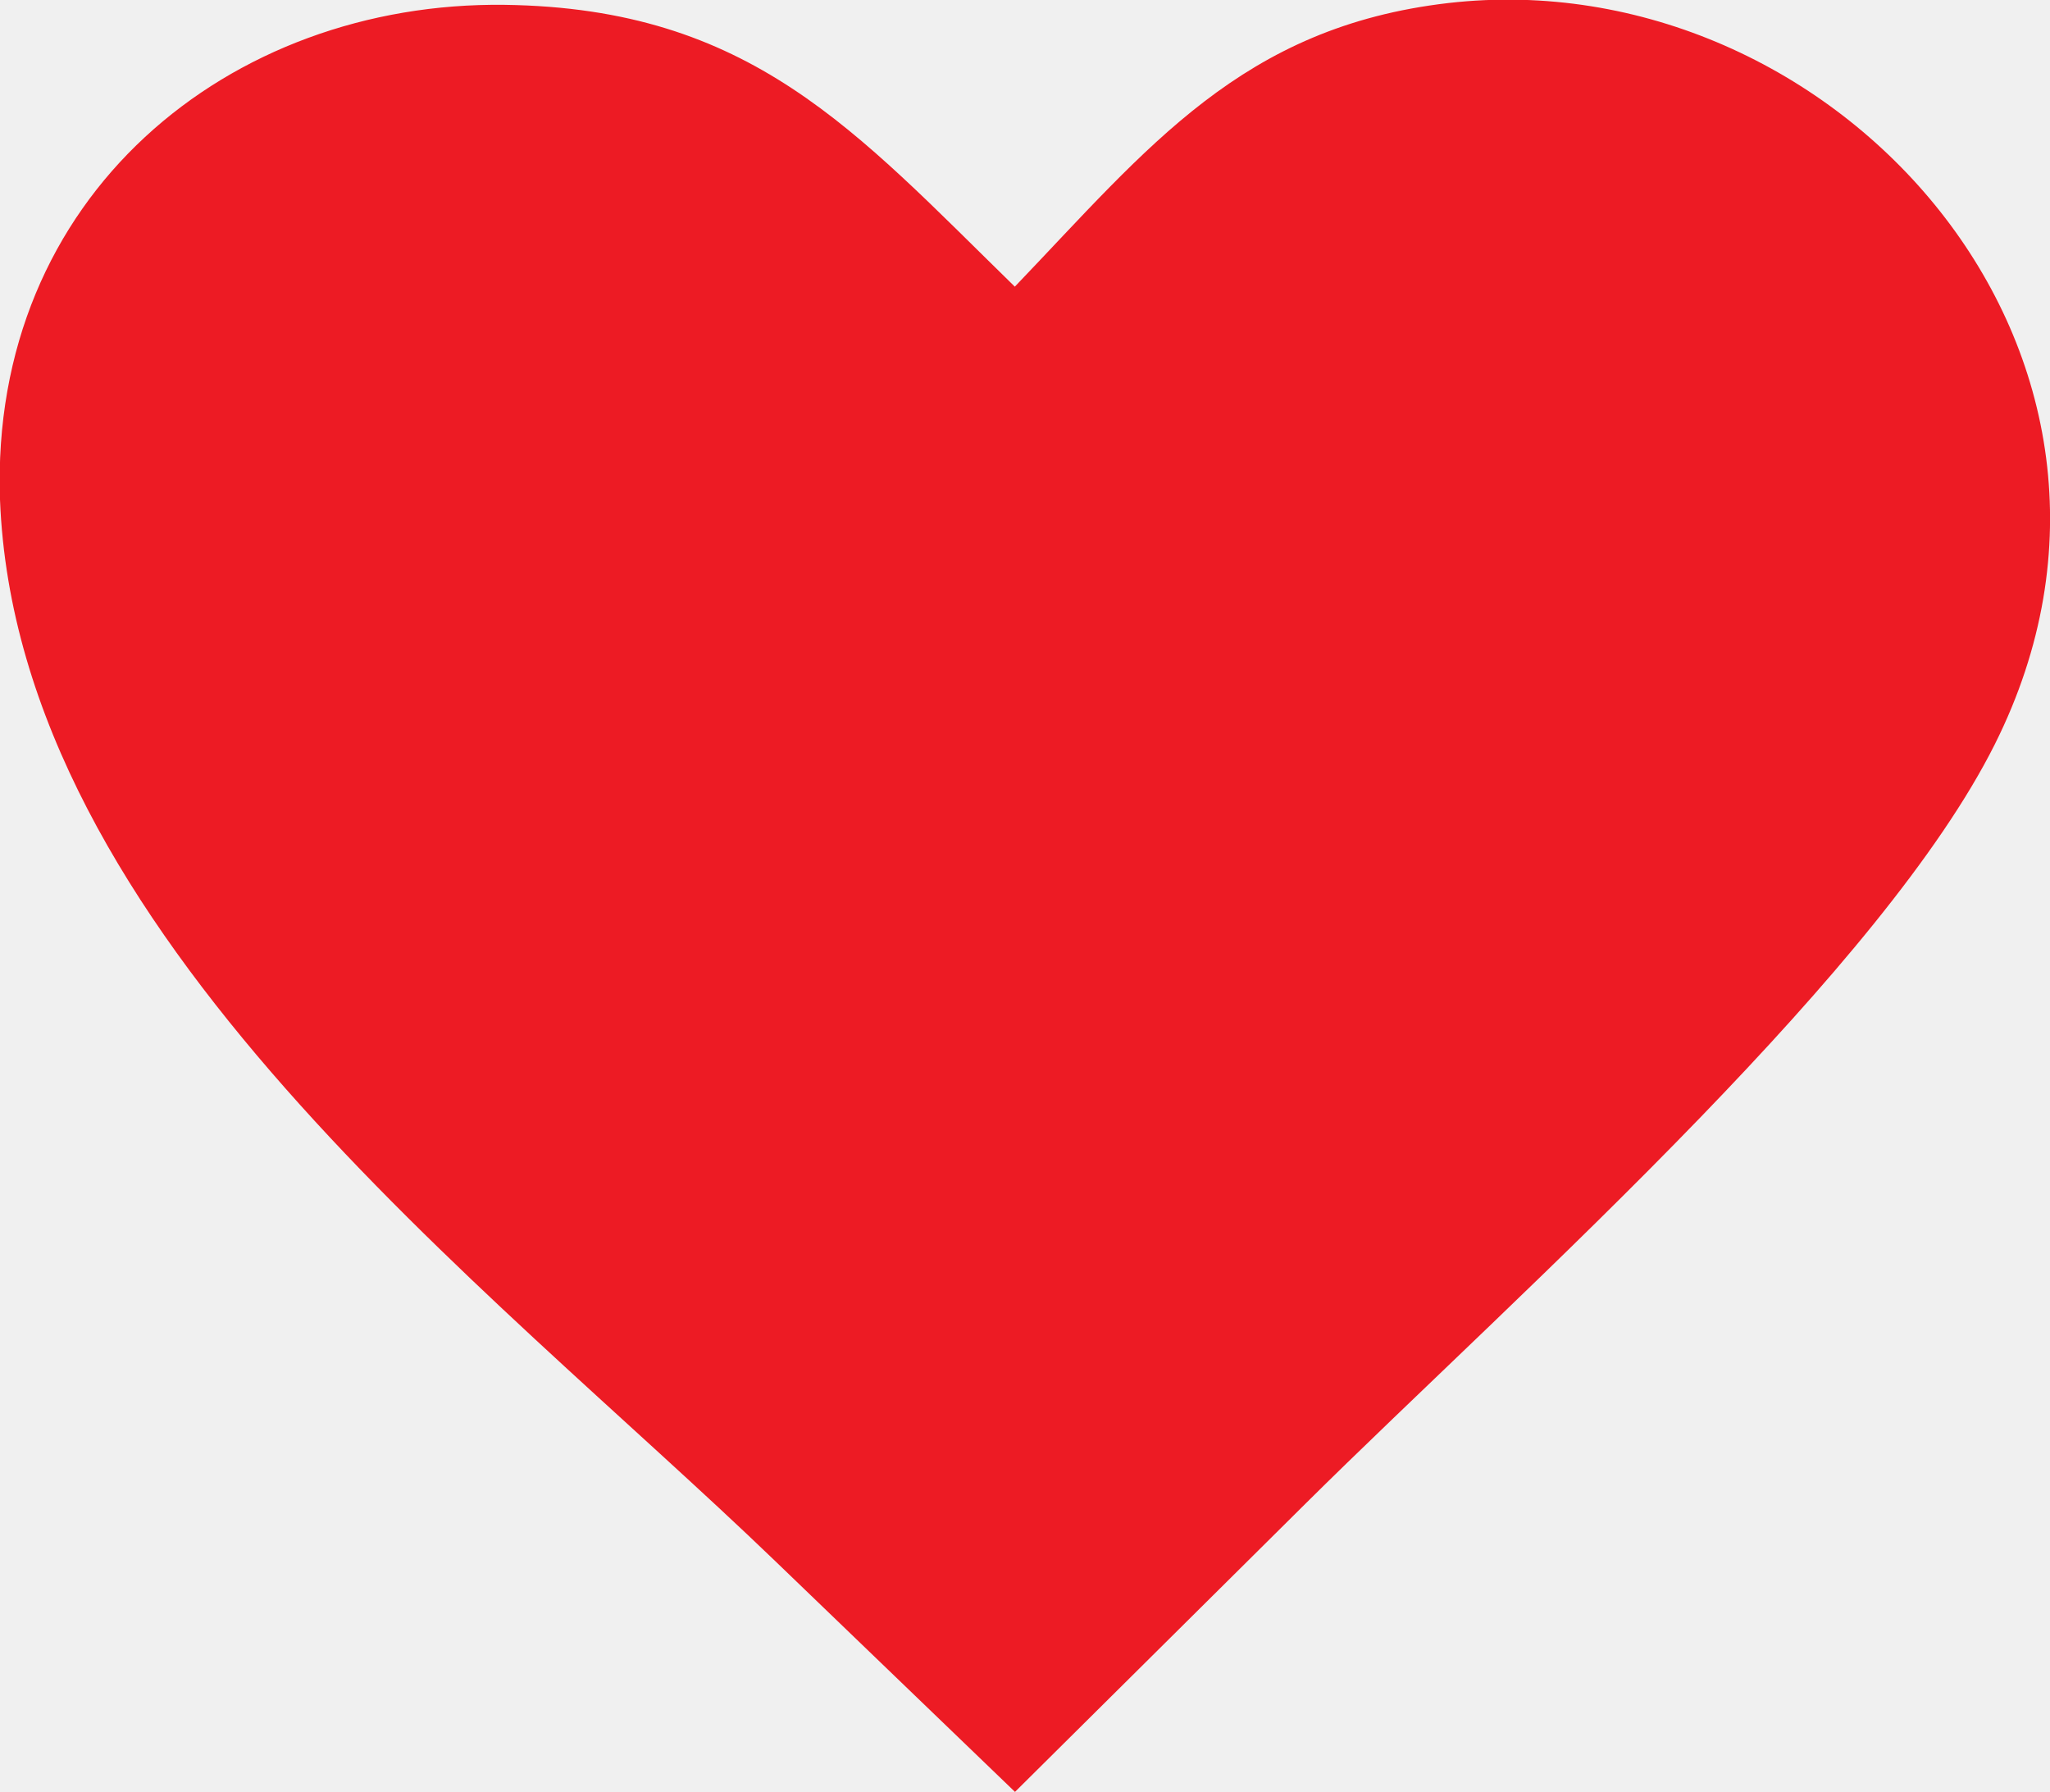
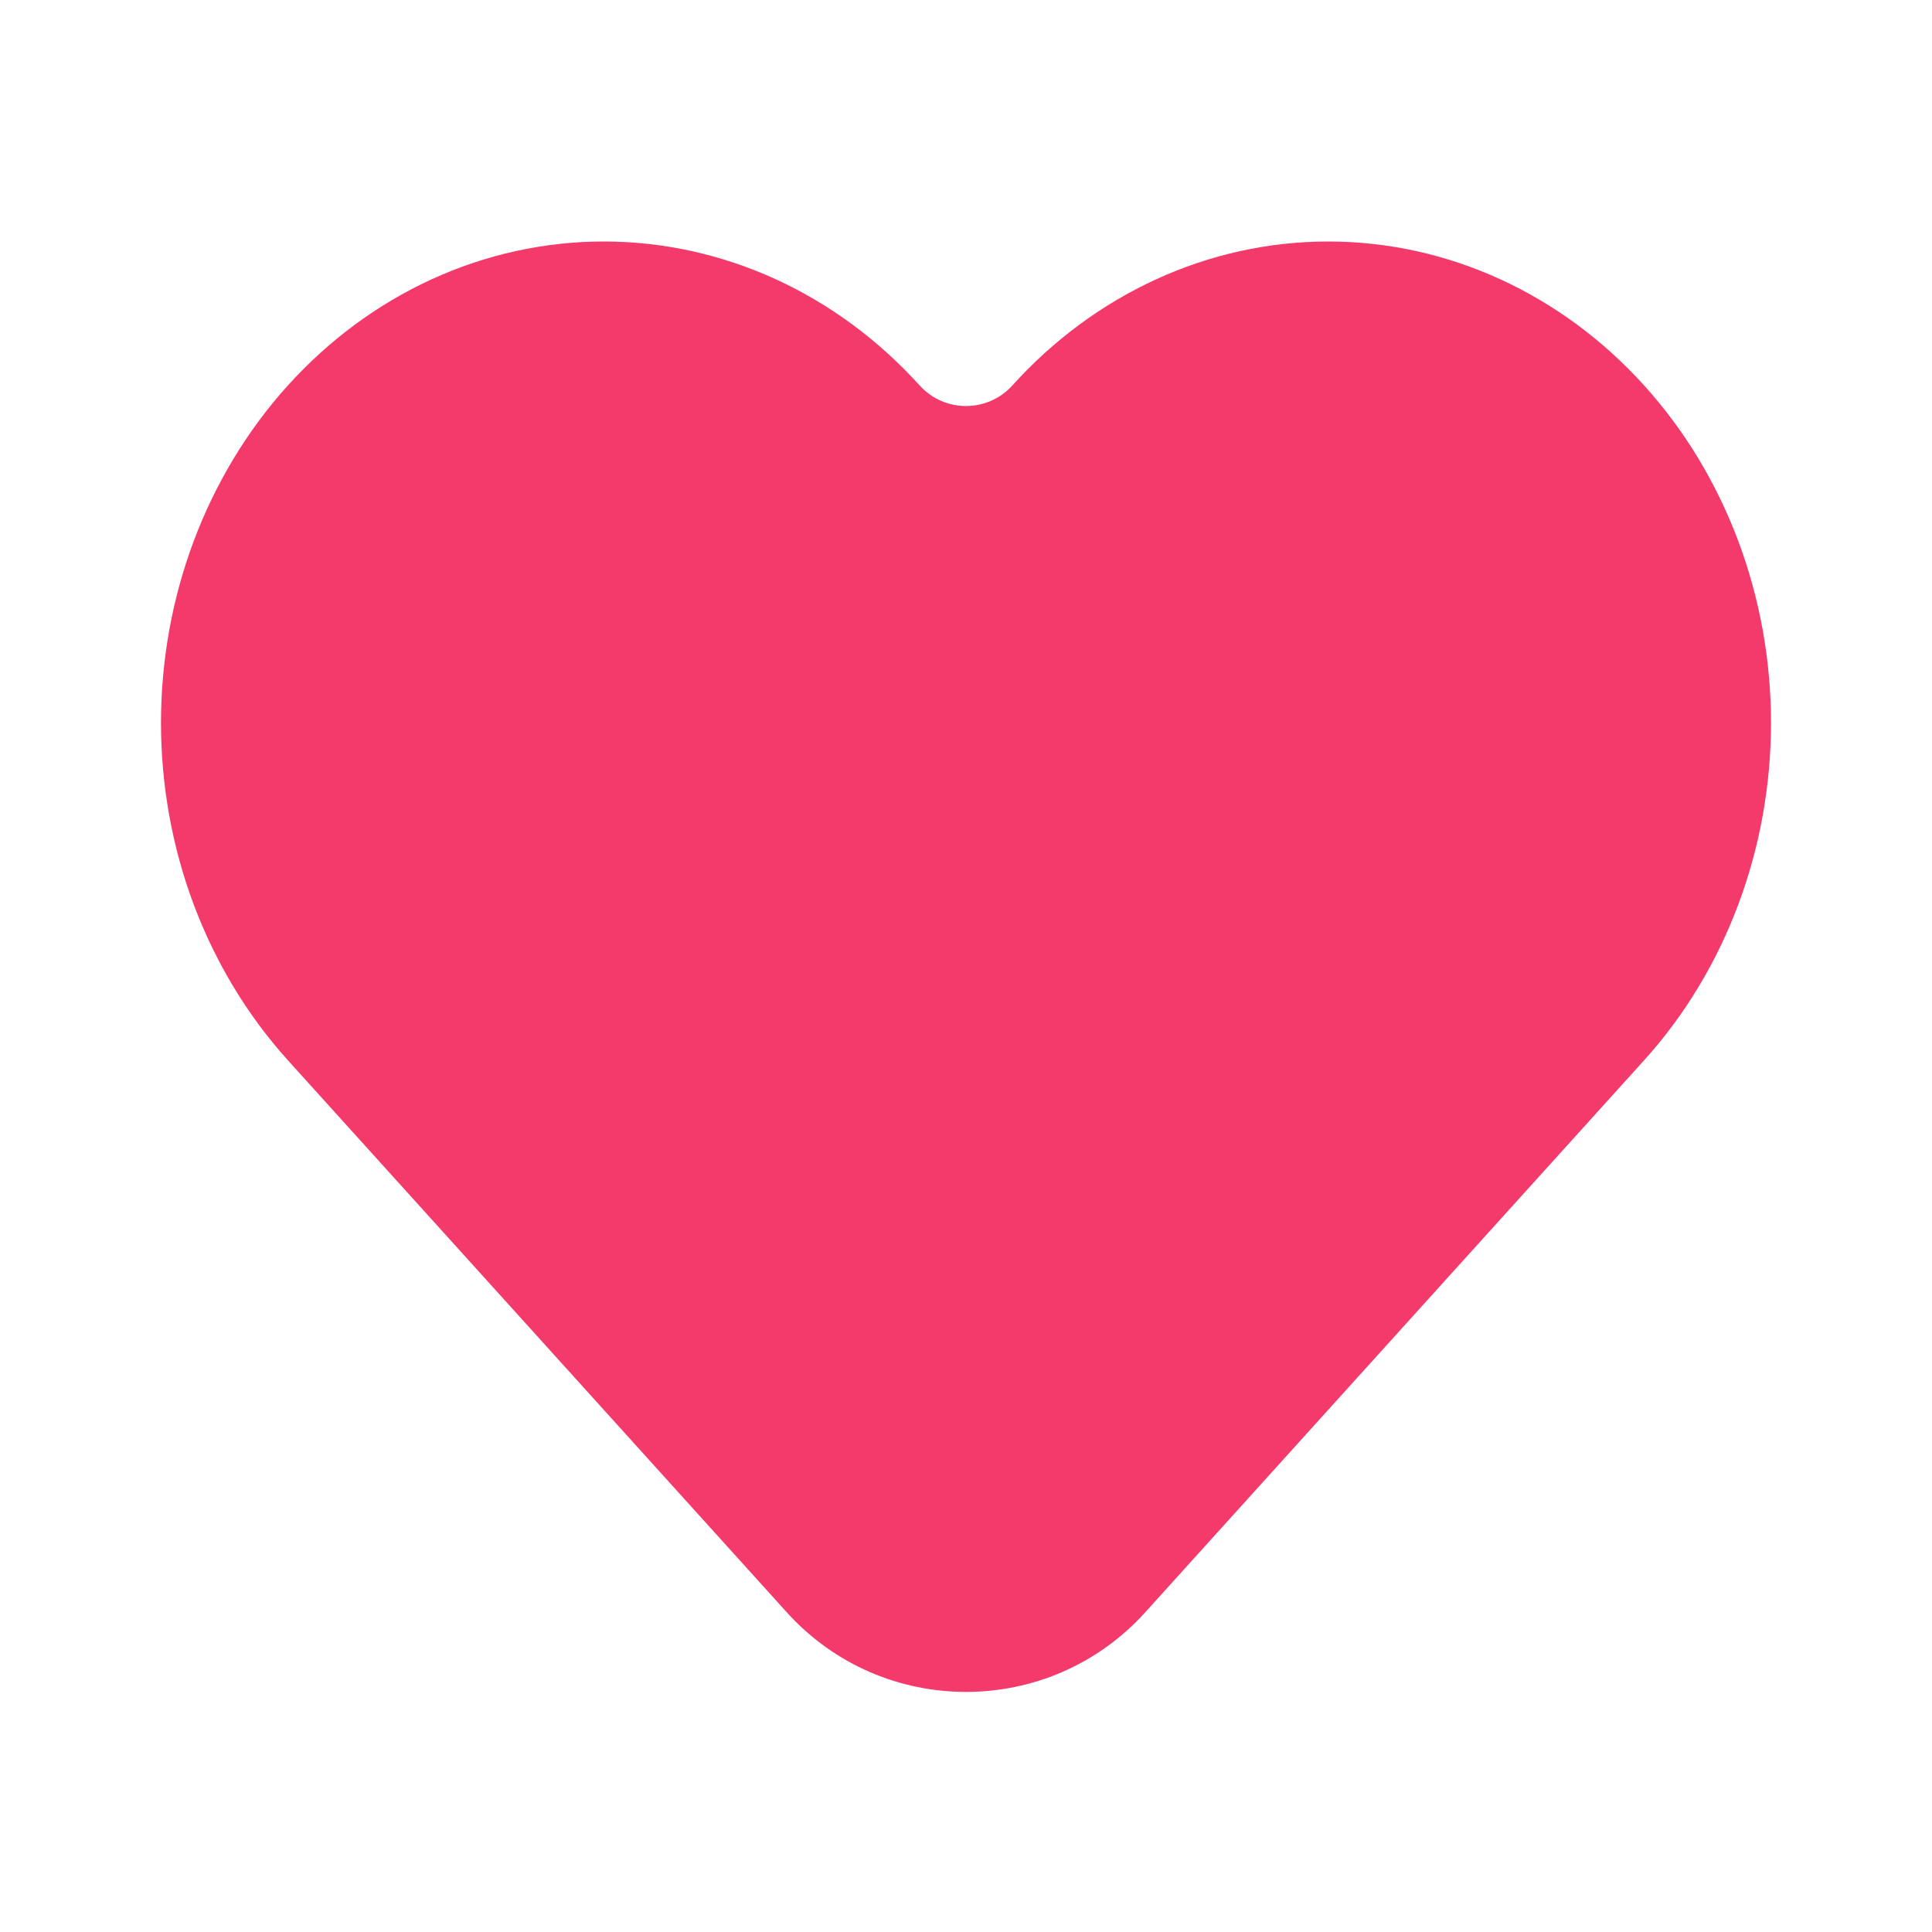
- <svg xmlns="http://www.w3.org/2000/svg" id="Layer_1" data-name="Layer 1" viewBox="0 0 122.88 107.39">
-   <defs>
-     <style>.cls-1{fill:#ed1b24;fill-rule:evenodd;}</style>
-   </defs>
-   <path class="cls-1" d="M60.83,17.18c8-8.35,13.62-15.57,26-17C110-2.46,131.27,21.26,119.57,44.61c-3.33,6.65-10.11,14.56-17.61,22.32-8.23,8.52-17.34,16.87-23.72,23.2l-17.4,17.26L46.46,93.55C29.16,76.89,1,55.92,0,29.94-.63,11.74,13.73.08,30.25.29c14.76.2,21,7.54,30.58,16.89Z" />
+ <svg xmlns="http://www.w3.org/2000/svg" width="800px" height="800px" viewBox="0 0 24 24" fill="none">
+   <g id="SVGRepo_bgCarrier" stroke-width="0" />
+   <g id="SVGRepo_tracerCarrier" stroke-linecap="round" stroke-linejoin="round" />
+   <g id="SVGRepo_iconCarrier">
+     <rect width="24" height="24" fill="white" />
+     <path fill-rule="evenodd" clip-rule="evenodd" d="M5.361 3.47C6.036 3.161 6.763 3 7.5 3C8.237 3 8.964 3.161 9.639 3.47C10.313 3.779 10.918 4.229 11.424 4.788C11.732 5.129 12.268 5.129 12.576 4.788C13.598 3.657 15.007 3 16.5 3C17.993 3 19.402 3.657 20.424 4.788C21.443 5.915 22 7.424 22 8.979C22 10.534 21.443 12.043 20.424 13.171L14.226 20.029C13.035 21.347 10.965 21.347 9.774 20.029L3.576 13.171C3.071 12.611 2.675 11.953 2.406 11.235C2.137 10.518 2 9.751 2 8.979C2 8.207 2.137 7.441 2.406 6.723C2.675 6.005 3.071 5.347 3.576 4.788C4.082 4.229 4.687 3.779 5.361 3.47Z" fill="#F33A6A" />
+   </g>
</svg>
